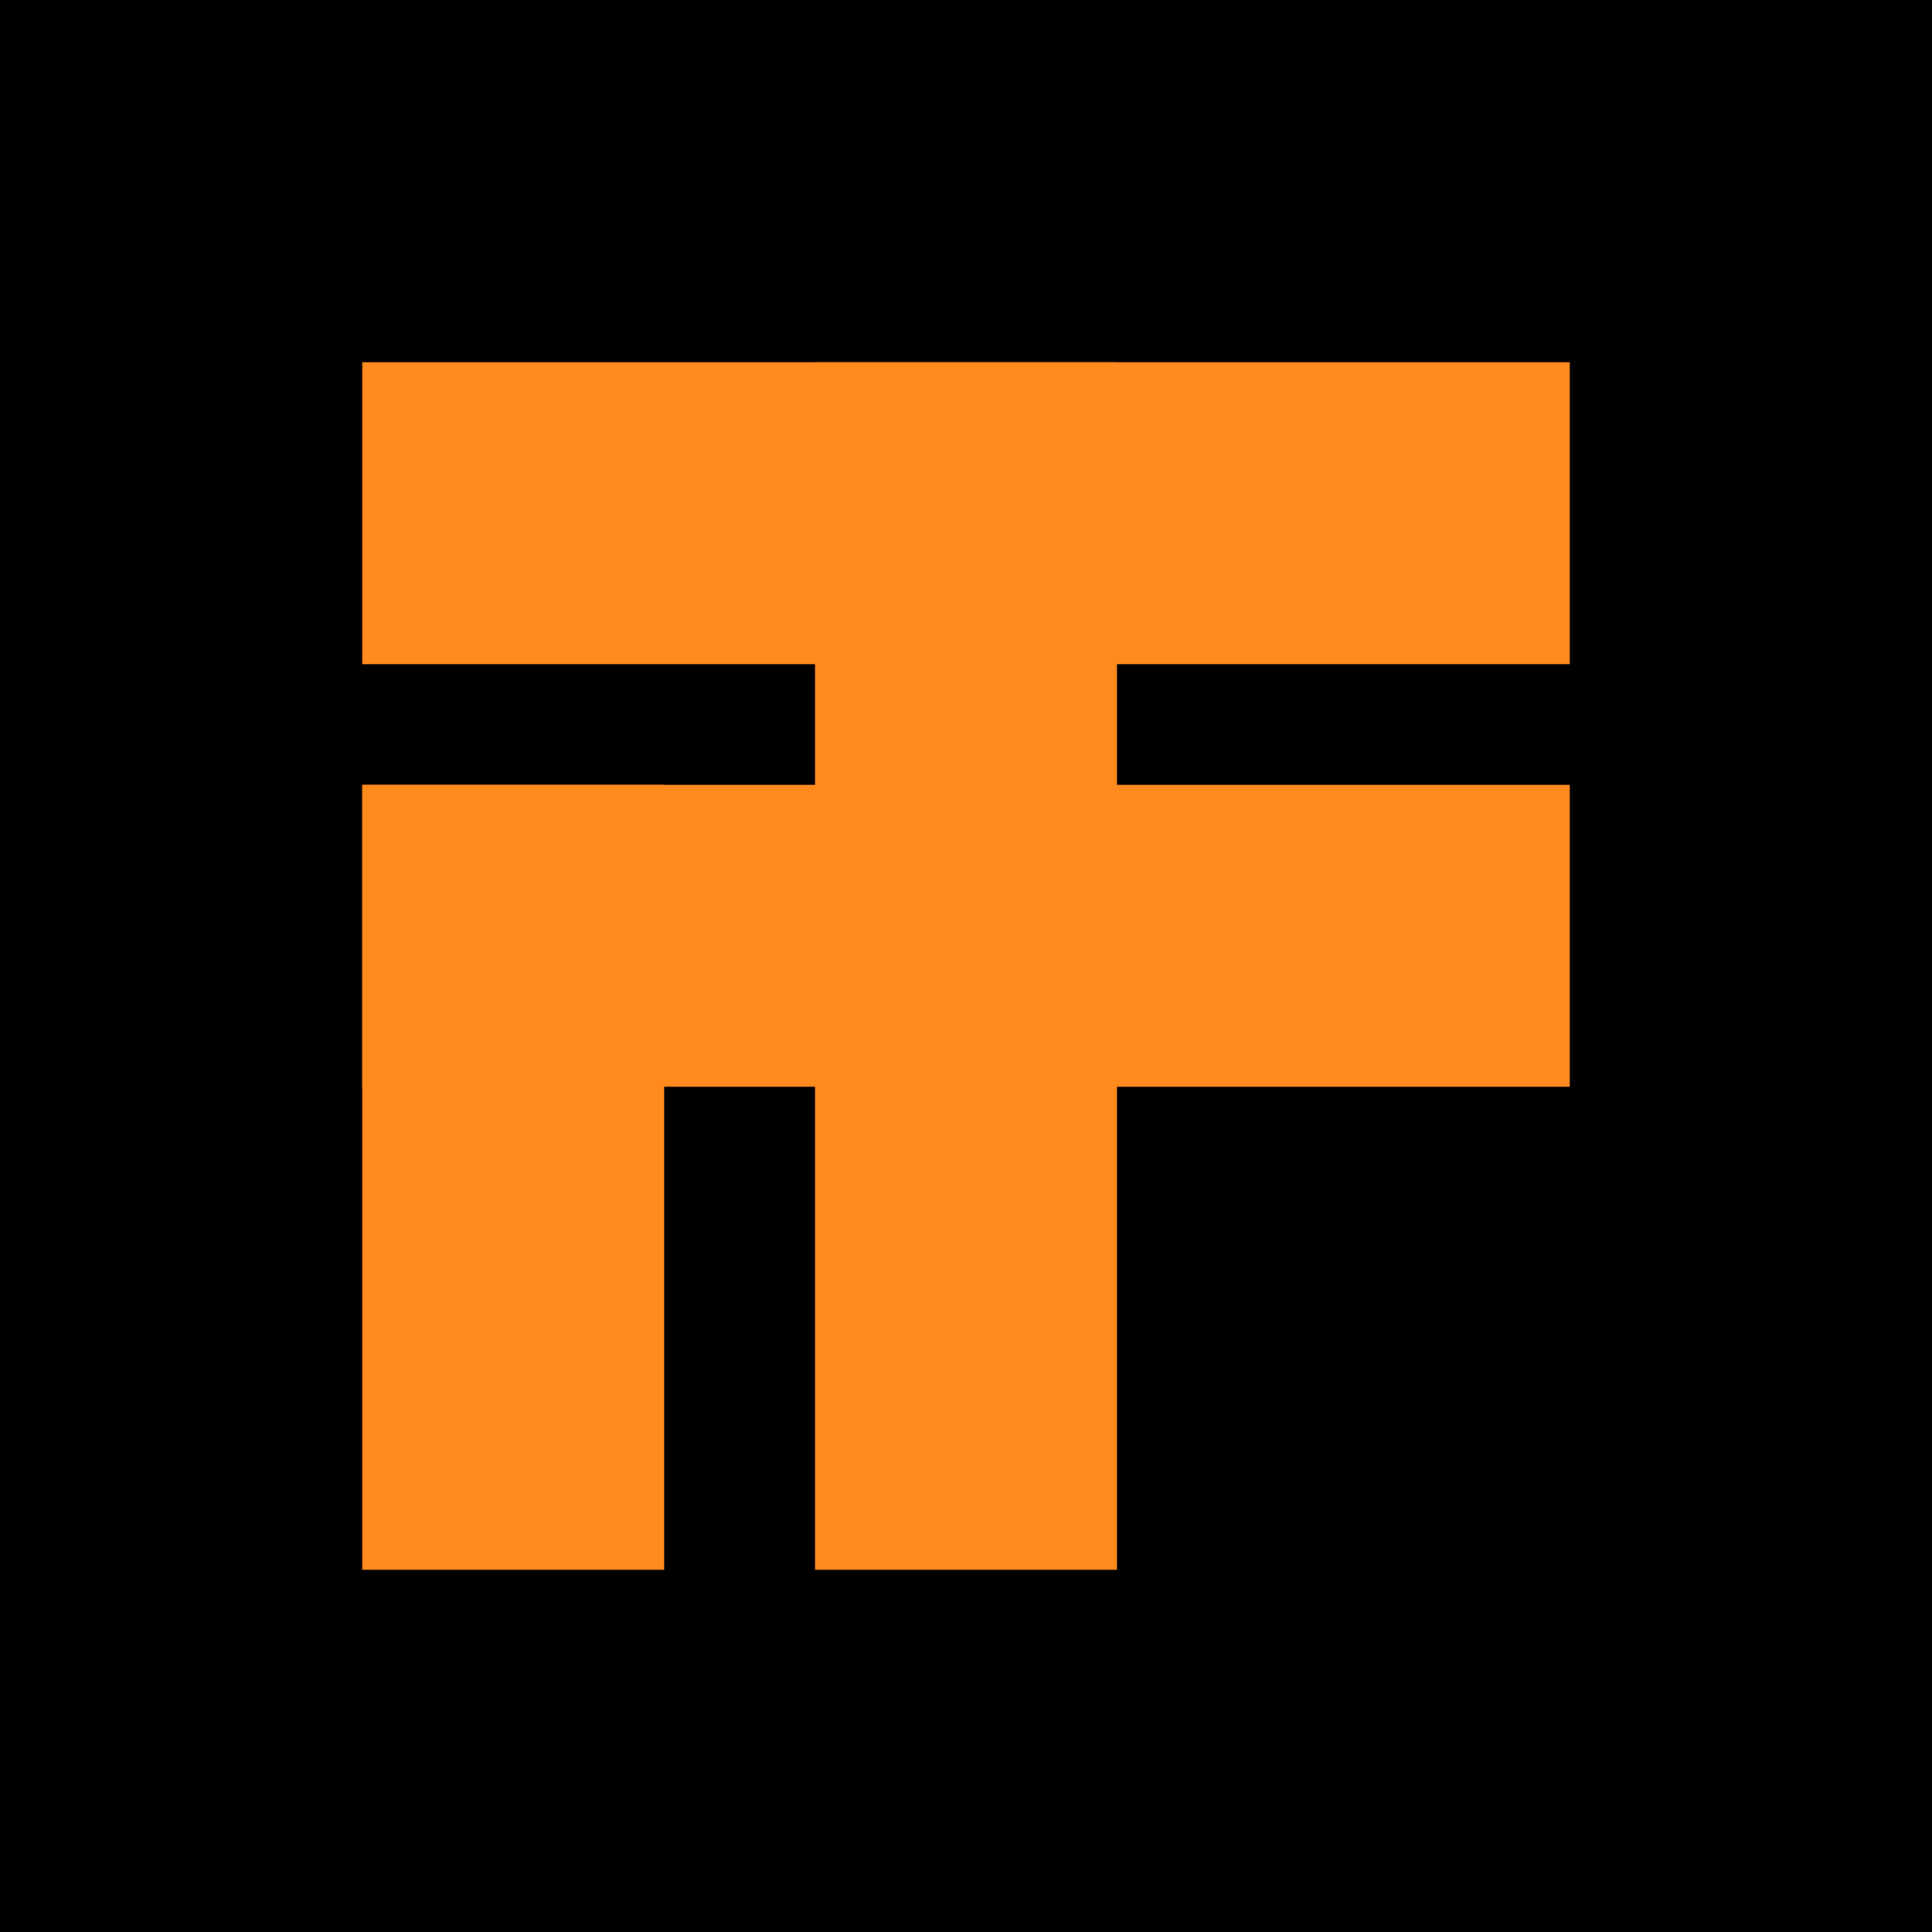
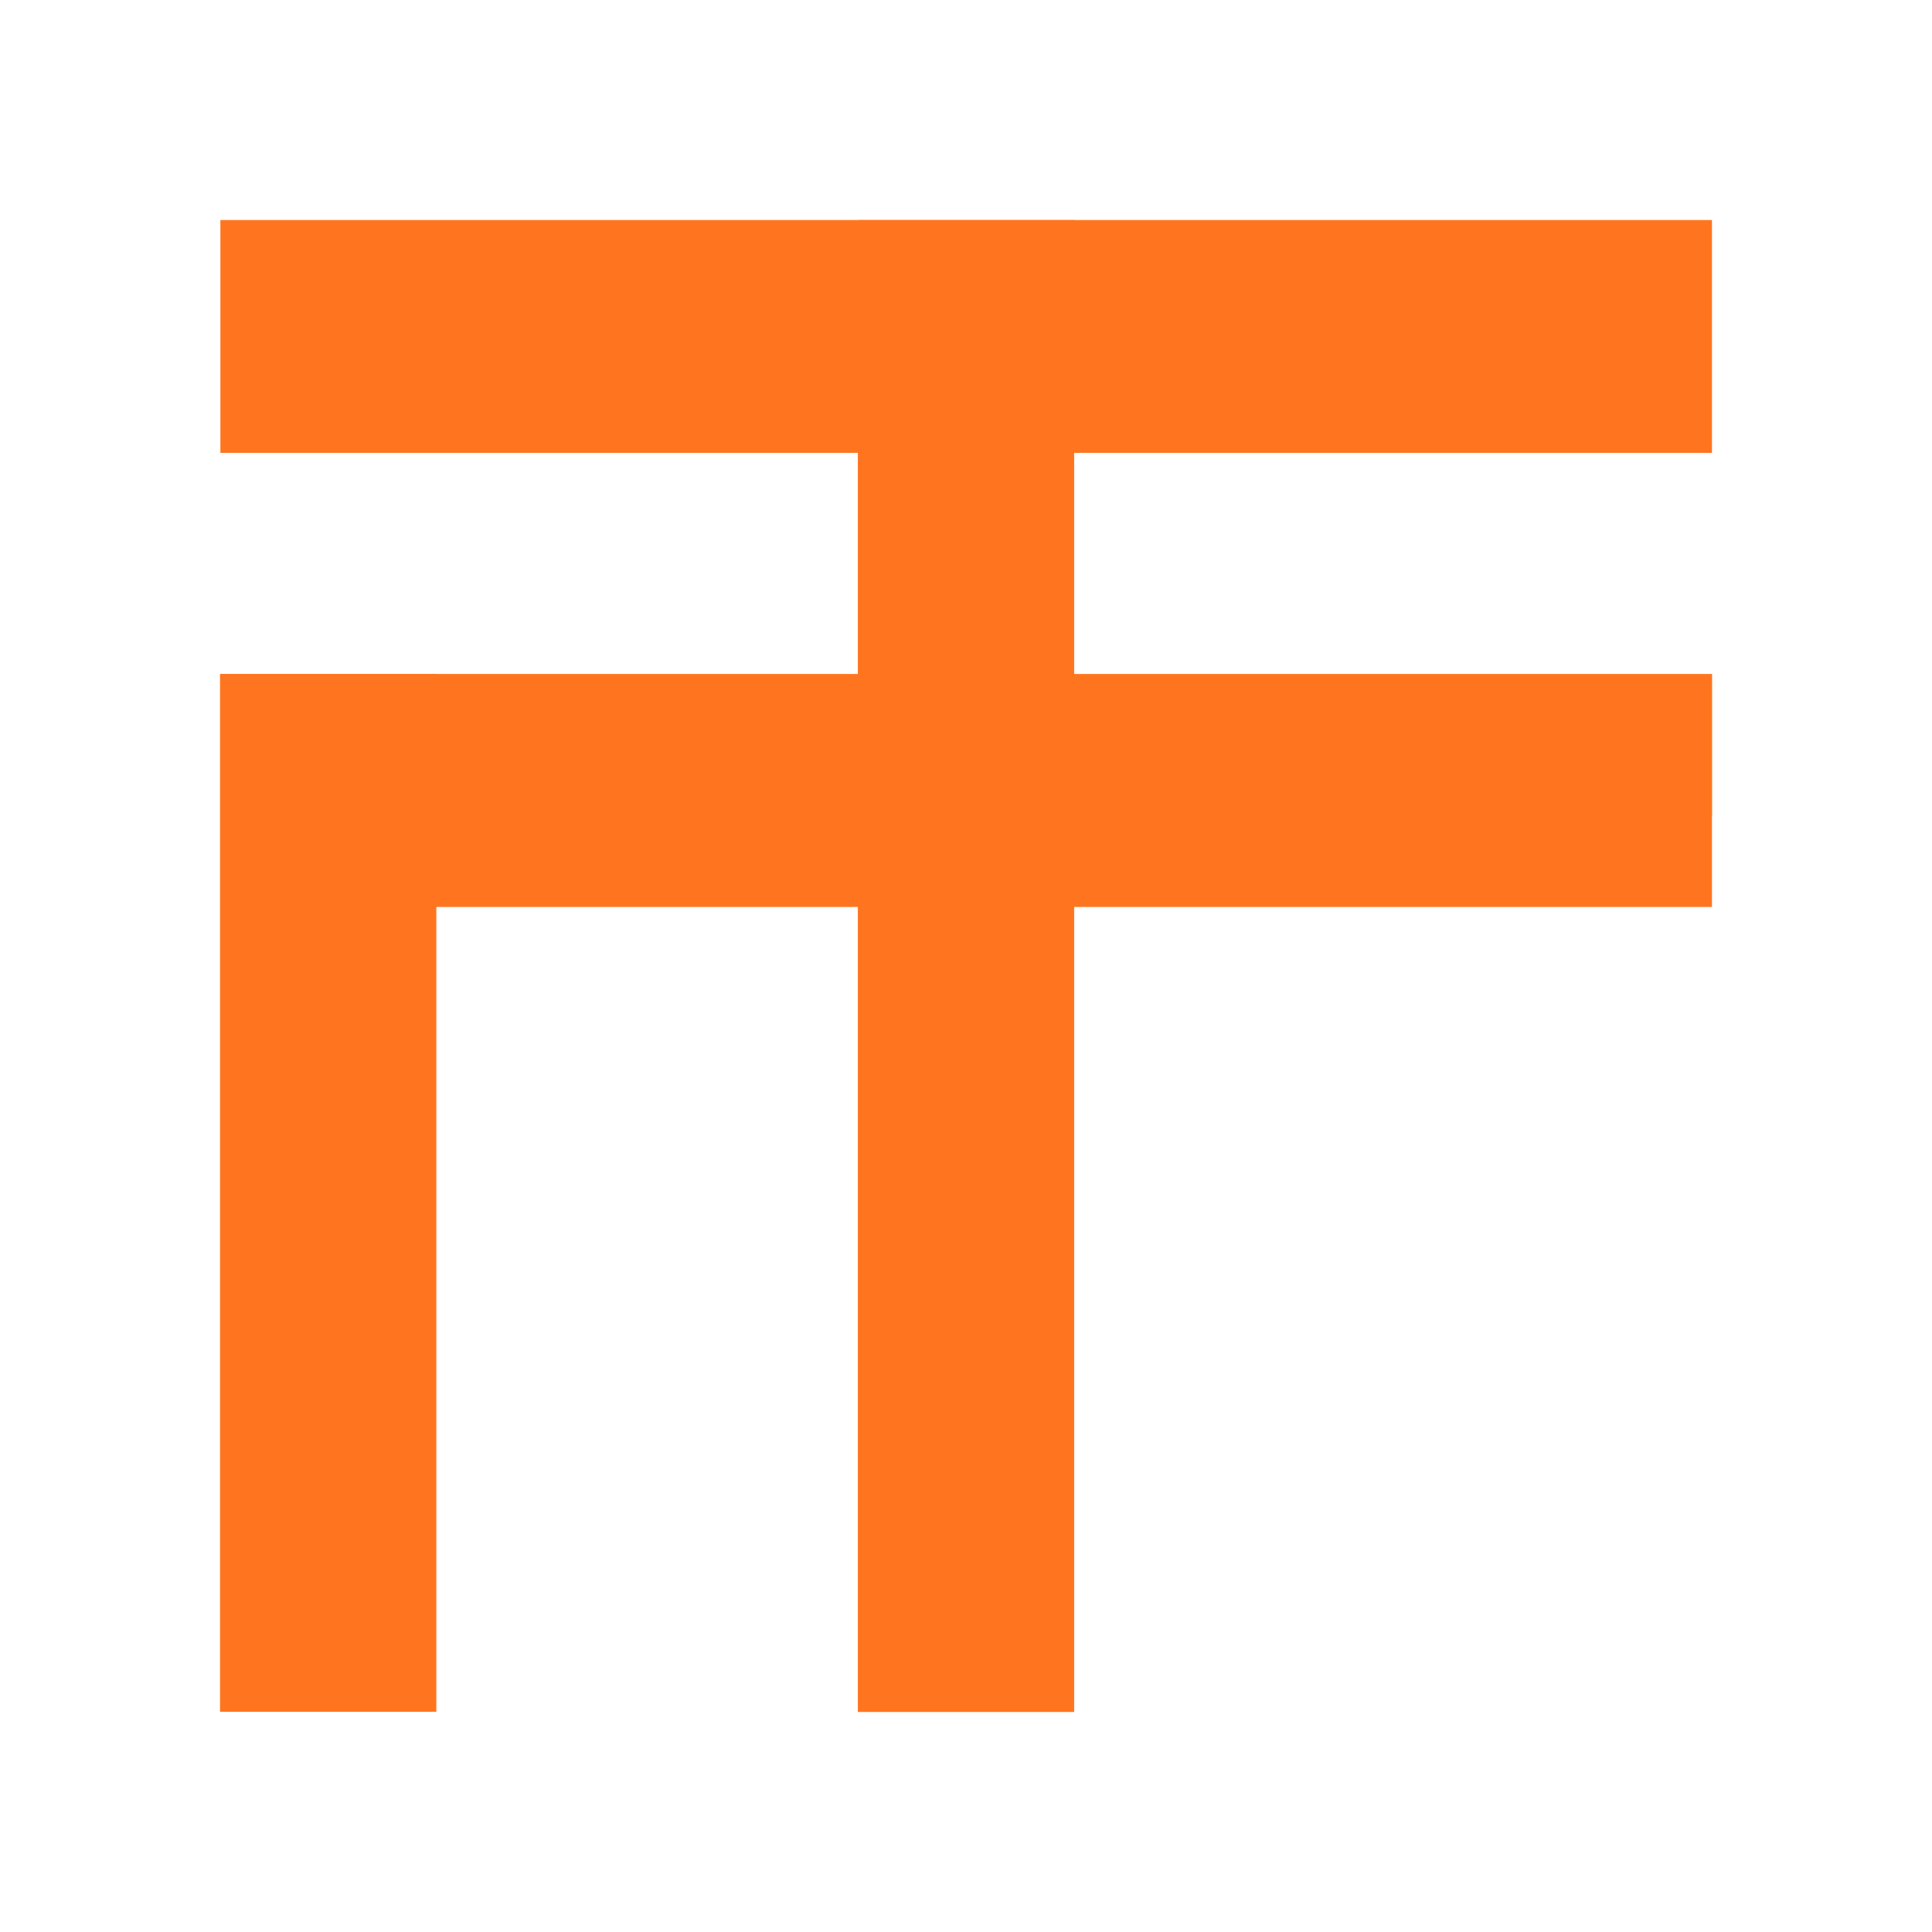
- <svg xmlns="http://www.w3.org/2000/svg" viewBox="0 0 128 128">
-   <rect width="128" height="128" fill="#000000" />
-   <rect x="24" y="24" width="80" height="20" fill="#ff8a1e" />
-   <rect x="24" y="52" width="80" height="20" fill="#ff8a1e" />
-   <rect x="54" y="24" width="20" height="80" fill="#ff8a1e" />
-   <rect x="24" y="52" width="20" height="52" fill="#ff8a1e" />
+ <svg xmlns="http://www.w3.org/2000/svg" width="500" zoomAndPan="magnify" viewBox="0 0 375 375" height="500" preserveAspectRatio="xMidYMid meet" version="1.0">
+   <defs>
+     <clipPath id="3021bca150">
+       <path d="M 166.508 42.707 L 208.492 42.707 L 208.492 332.293 L 166.508 332.293 Z M 166.508 42.707 " clip-rule="nonzero" />
+     </clipPath>
+     <clipPath id="1dc3bf9f20">
+       <path d="M 0.508 0.707 L 42.492 0.707 L 42.492 290.293 L 0.508 290.293 Z M 0.508 0.707 " clip-rule="nonzero" />
+     </clipPath>
+     <clipPath id="6bfed2119f">
+       <rect x="0" width="43" y="0" height="291" />
+     </clipPath>
+     <clipPath id="b13e5e8568">
+       <path d="M 42.707 42.711 L 332.289 42.711 L 332.289 87.902 L 42.707 87.902 Z M 42.707 42.711 " clip-rule="nonzero" />
+     </clipPath>
+     <clipPath id="a65b11f3f2">
+       <path d="M 0.707 0.711 L 290.289 0.711 L 290.289 45.902 L 0.707 45.902 Z M 0.707 0.711 " clip-rule="nonzero" />
+     </clipPath>
+     <clipPath id="4924993840">
+       <rect x="0" width="291" y="0" height="46" />
+     </clipPath>
+     <clipPath id="92fb8721ca">
+       <path d="M 42.707 130.848 L 332.289 130.848 L 332.289 158.414 L 42.707 158.414 Z M 42.707 130.848 " clip-rule="nonzero" />
+     </clipPath>
+     <clipPath id="aba9985f54">
+       <path d="M 0.707 0.848 L 290.289 0.848 L 290.289 28.414 L 0.707 28.414 Z M 0.707 0.848 " clip-rule="nonzero" />
+     </clipPath>
+     <clipPath id="7540bce0d9">
+       <rect x="0" width="291" y="0" height="29" />
+     </clipPath>
+     <clipPath id="bd771dcbc5">
+       <path d="M 42.707 130.852 L 332.289 130.852 L 332.289 176.043 L 42.707 176.043 Z M 42.707 130.852 " clip-rule="nonzero" />
+     </clipPath>
+     <clipPath id="a9724b3139">
+       <path d="M 0.707 0.852 L 290.289 0.852 L 290.289 46.043 L 0.707 46.043 Z M 0.707 0.852 " clip-rule="nonzero" />
+     </clipPath>
+     <clipPath id="3d99e3cd20">
+       <rect x="0" width="291" y="0" height="47" />
+     </clipPath>
+     <clipPath id="905437e81a">
+       <path d="M 42.707 130.848 L 84.695 130.848 L 84.695 332.293 L 42.707 332.293 Z M 42.707 130.848 " clip-rule="nonzero" />
+     </clipPath>
+     <clipPath id="7d3b1b1619">
+       <path d="M 0.707 0.848 L 42.695 0.848 L 42.695 202.293 L 0.707 202.293 Z M 0.707 0.848 " clip-rule="nonzero" />
+     </clipPath>
+     <clipPath id="2377a09b86">
+       <rect x="0" width="43" y="0" height="203" />
+     </clipPath>
+   </defs>
+   <g clip-path="url(#3021bca150)">
+     <g transform="matrix(1, 0, 0, 1, 166, 42)">
+       <g clip-path="url(#6bfed2119f)">
+         <g clip-path="url(#1dc3bf9f20)">
+           <path fill="#ff751f" d="M 0.508 0.707 L 42.492 0.707 L 42.492 290.355 L 0.508 290.355 Z M 0.508 0.707 " fill-opacity="1" fill-rule="nonzero" />
+         </g>
+       </g>
+     </g>
+   </g>
+   <g clip-path="url(#b13e5e8568)">
+     <g transform="matrix(1, 0, 0, 1, 42, 42)">
+       <g clip-path="url(#4924993840)">
+         <g clip-path="url(#a65b11f3f2)">
+           <path fill="#ff751f" d="M 290.289 0.711 L 290.289 45.902 L 0.777 45.902 L 0.777 0.711 Z M 290.289 0.711 " fill-opacity="1" fill-rule="nonzero" />
+         </g>
+       </g>
+     </g>
+   </g>
+   <g clip-path="url(#92fb8721ca)">
+     <g transform="matrix(1, 0, 0, 1, 42, 130)">
+       <g clip-path="url(#7540bce0d9)">
+         <g clip-path="url(#aba9985f54)">
+           <path fill="#ff751f" d="M 290.289 0.848 L 290.289 28.414 L 0.758 28.414 L 0.758 0.848 Z M 290.289 0.848 " fill-opacity="1" fill-rule="nonzero" />
+         </g>
+       </g>
+     </g>
+   </g>
+   <g clip-path="url(#bd771dcbc5)">
+     <g transform="matrix(1, 0, 0, 1, 42, 130)">
+       <g clip-path="url(#3d99e3cd20)">
+         <g clip-path="url(#a9724b3139)">
+           <path fill="#ff751f" d="M 290.289 0.852 L 290.289 46.043 L 0.777 46.043 L 0.777 0.852 Z M 290.289 0.852 " fill-opacity="1" fill-rule="nonzero" />
+         </g>
+       </g>
+     </g>
+   </g>
+   <g clip-path="url(#905437e81a)">
+     <g transform="matrix(1, 0, 0, 1, 42, 130)">
+       <g clip-path="url(#2377a09b86)">
+         <g clip-path="url(#7d3b1b1619)">
+           <path fill="#ff751f" d="M 0.707 0.848 L 42.695 0.848 L 42.695 202.258 L 0.707 202.258 Z M 0.707 0.848 " fill-opacity="1" fill-rule="nonzero" />
+         </g>
+       </g>
+     </g>
+   </g>
</svg>
